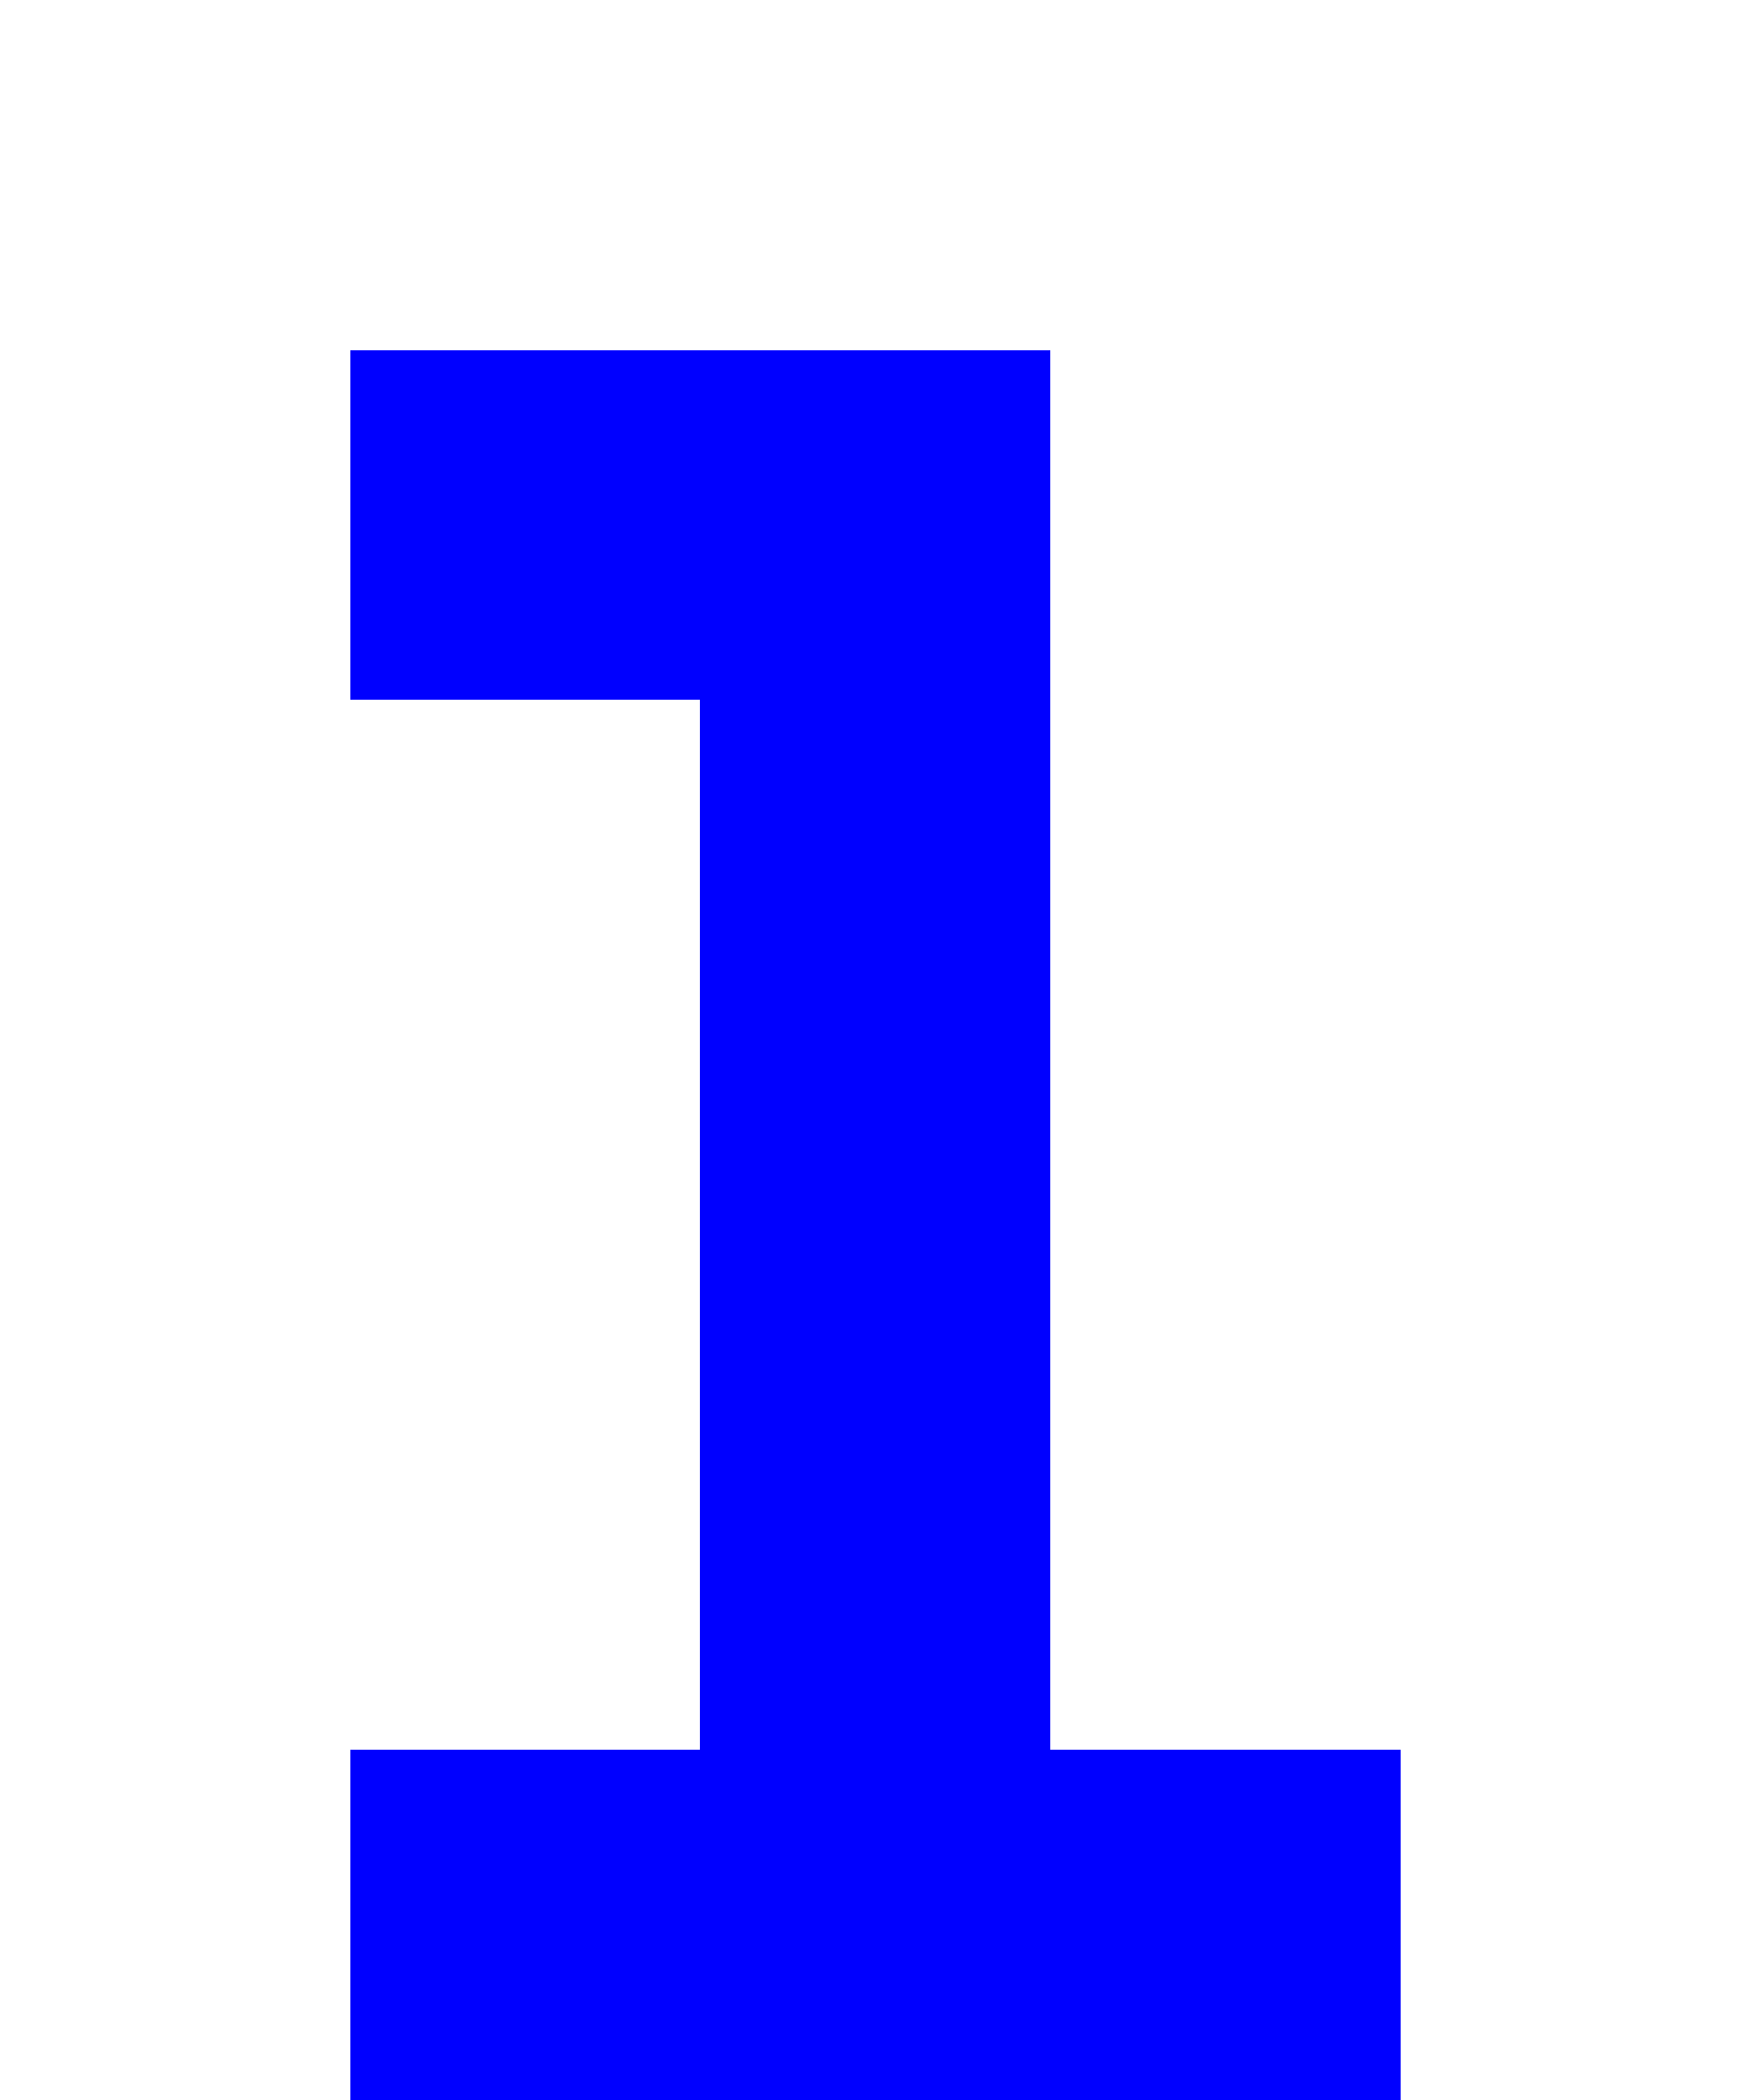
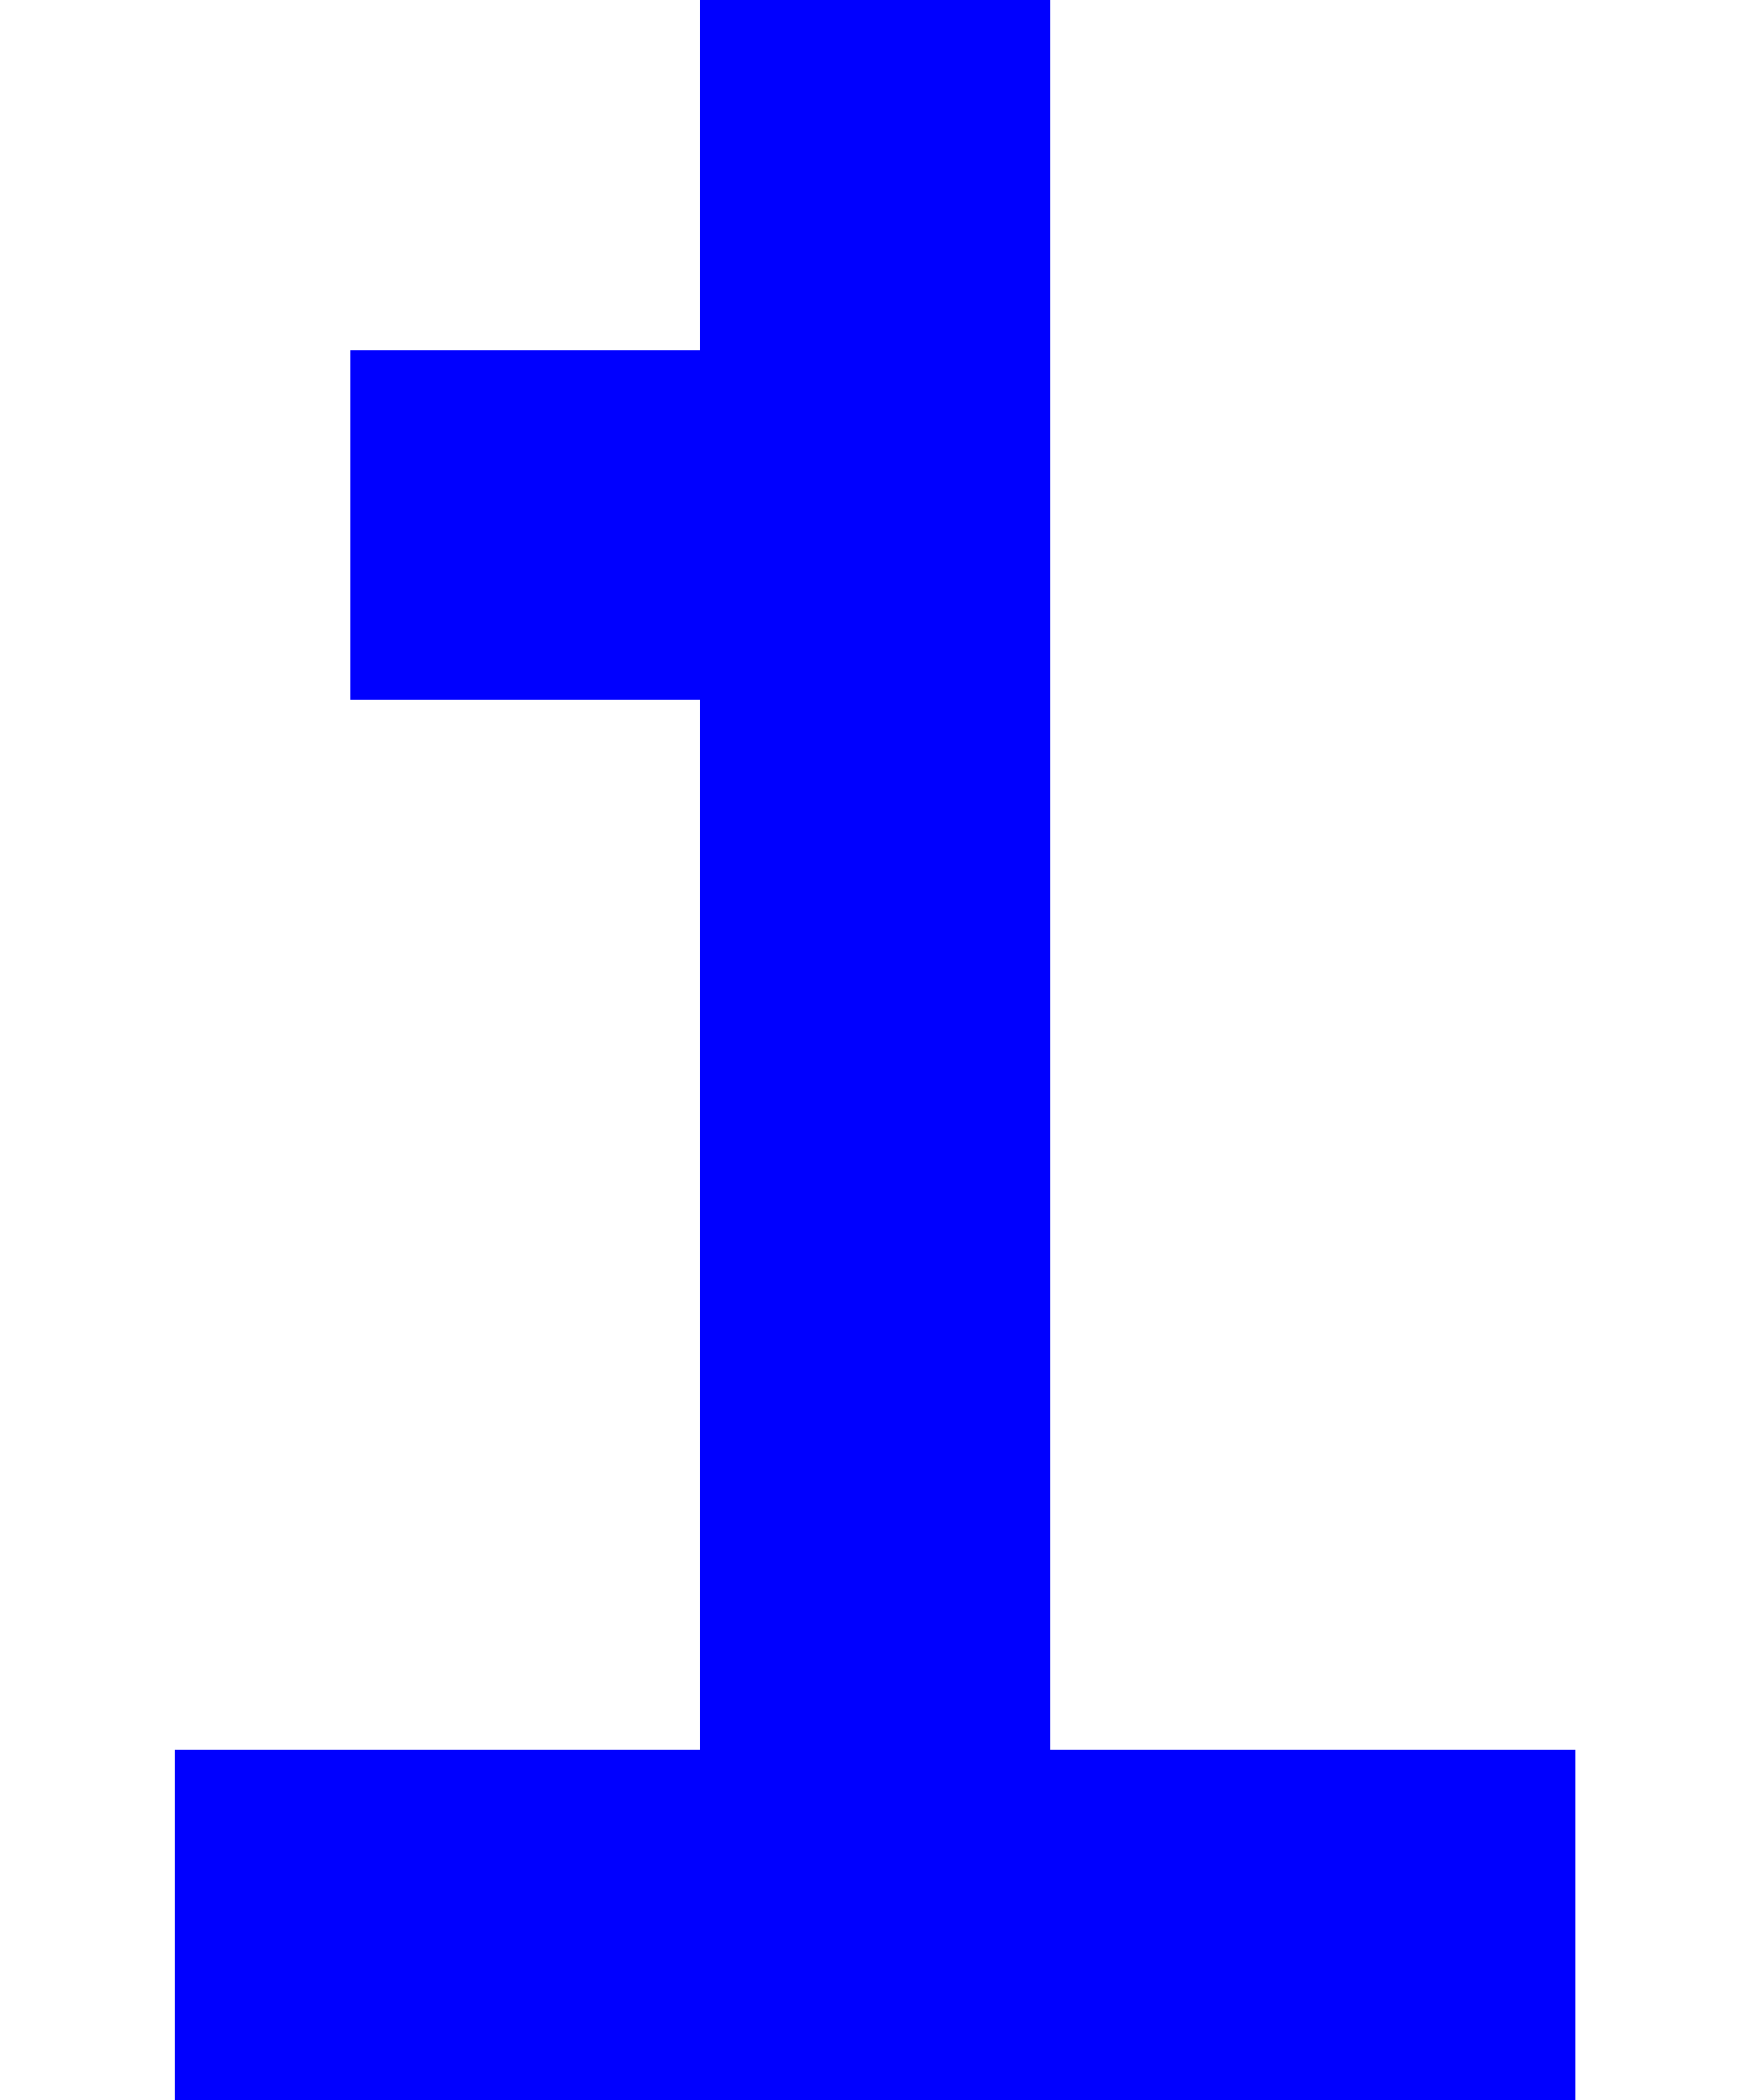
<svg xmlns="http://www.w3.org/2000/svg" width="100" height="120" viewBox="0 0 100 120" shape-rendering="crispEdges">
-   <path fill="#0000FF" d="M 20 20 H 60 V 100 H 80 V 120 H 20 V 100 H 40 V 40 H 20 V 20 Z" />
+   <path fill="#0000FF" d="M 10 120 V 100 H 40 V 40 H 20 V 20 H 40 V 0 H 60 V 100 H 90 V 120 Z" />
</svg>
